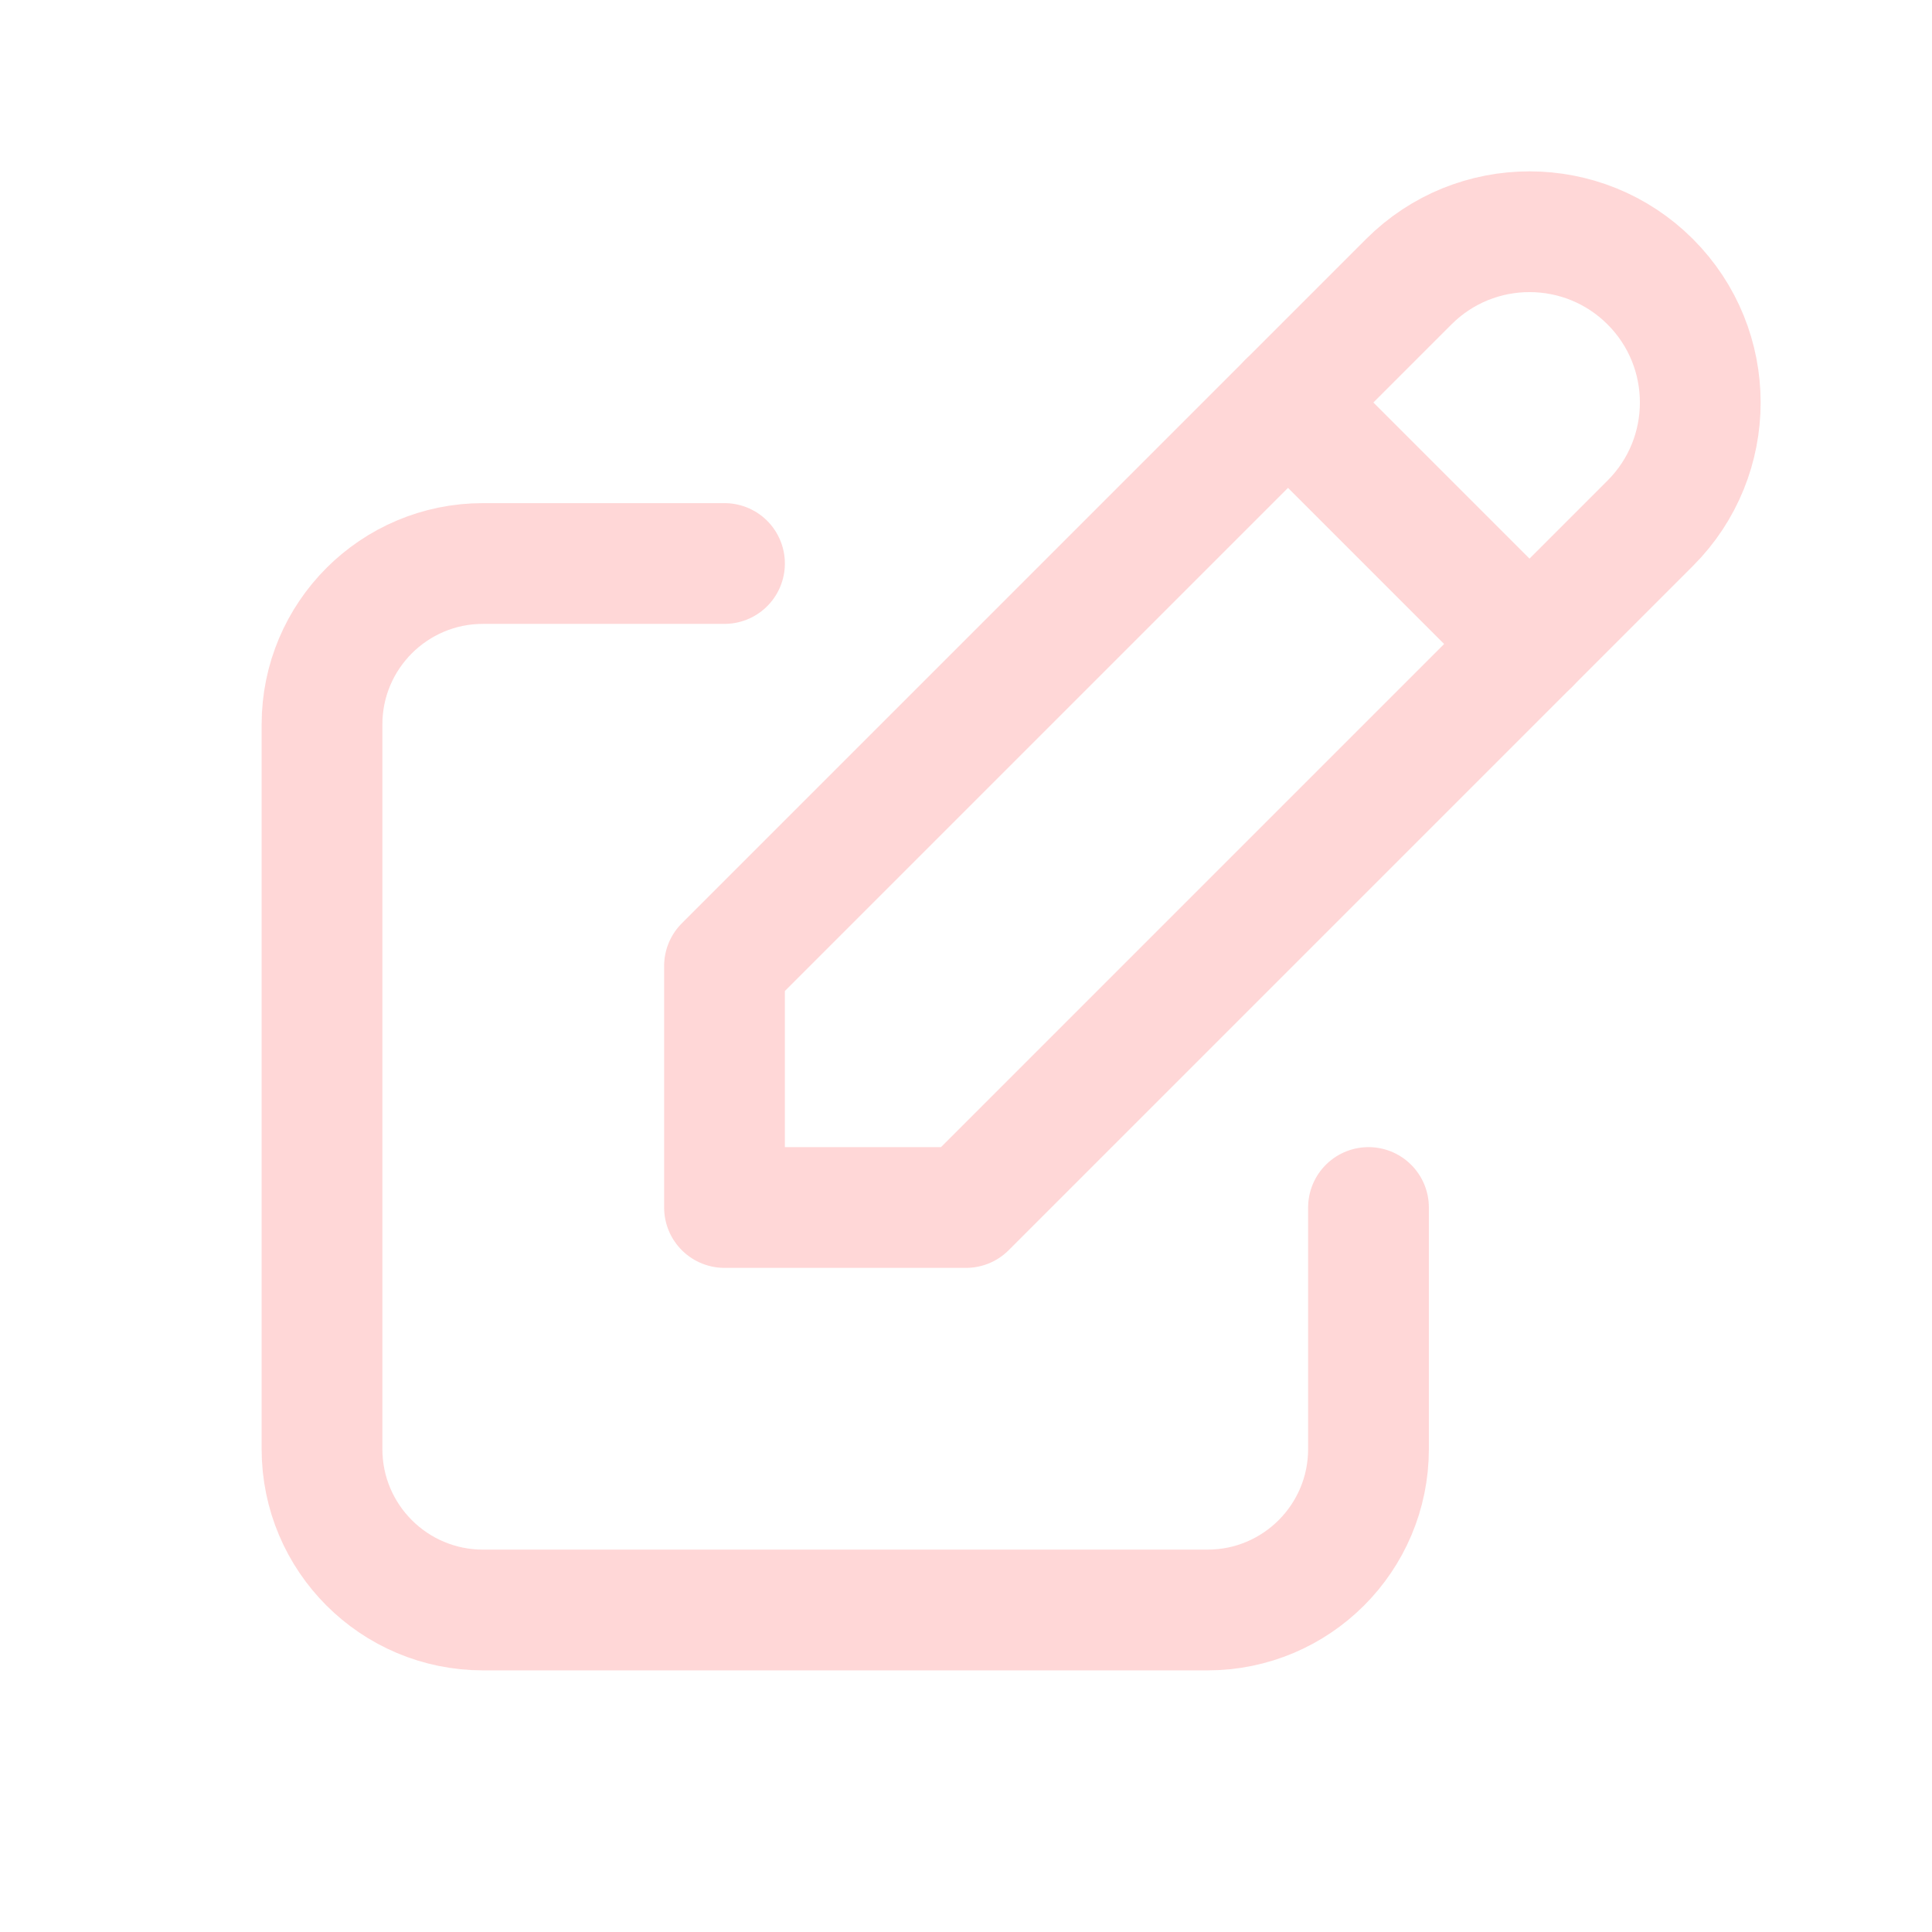
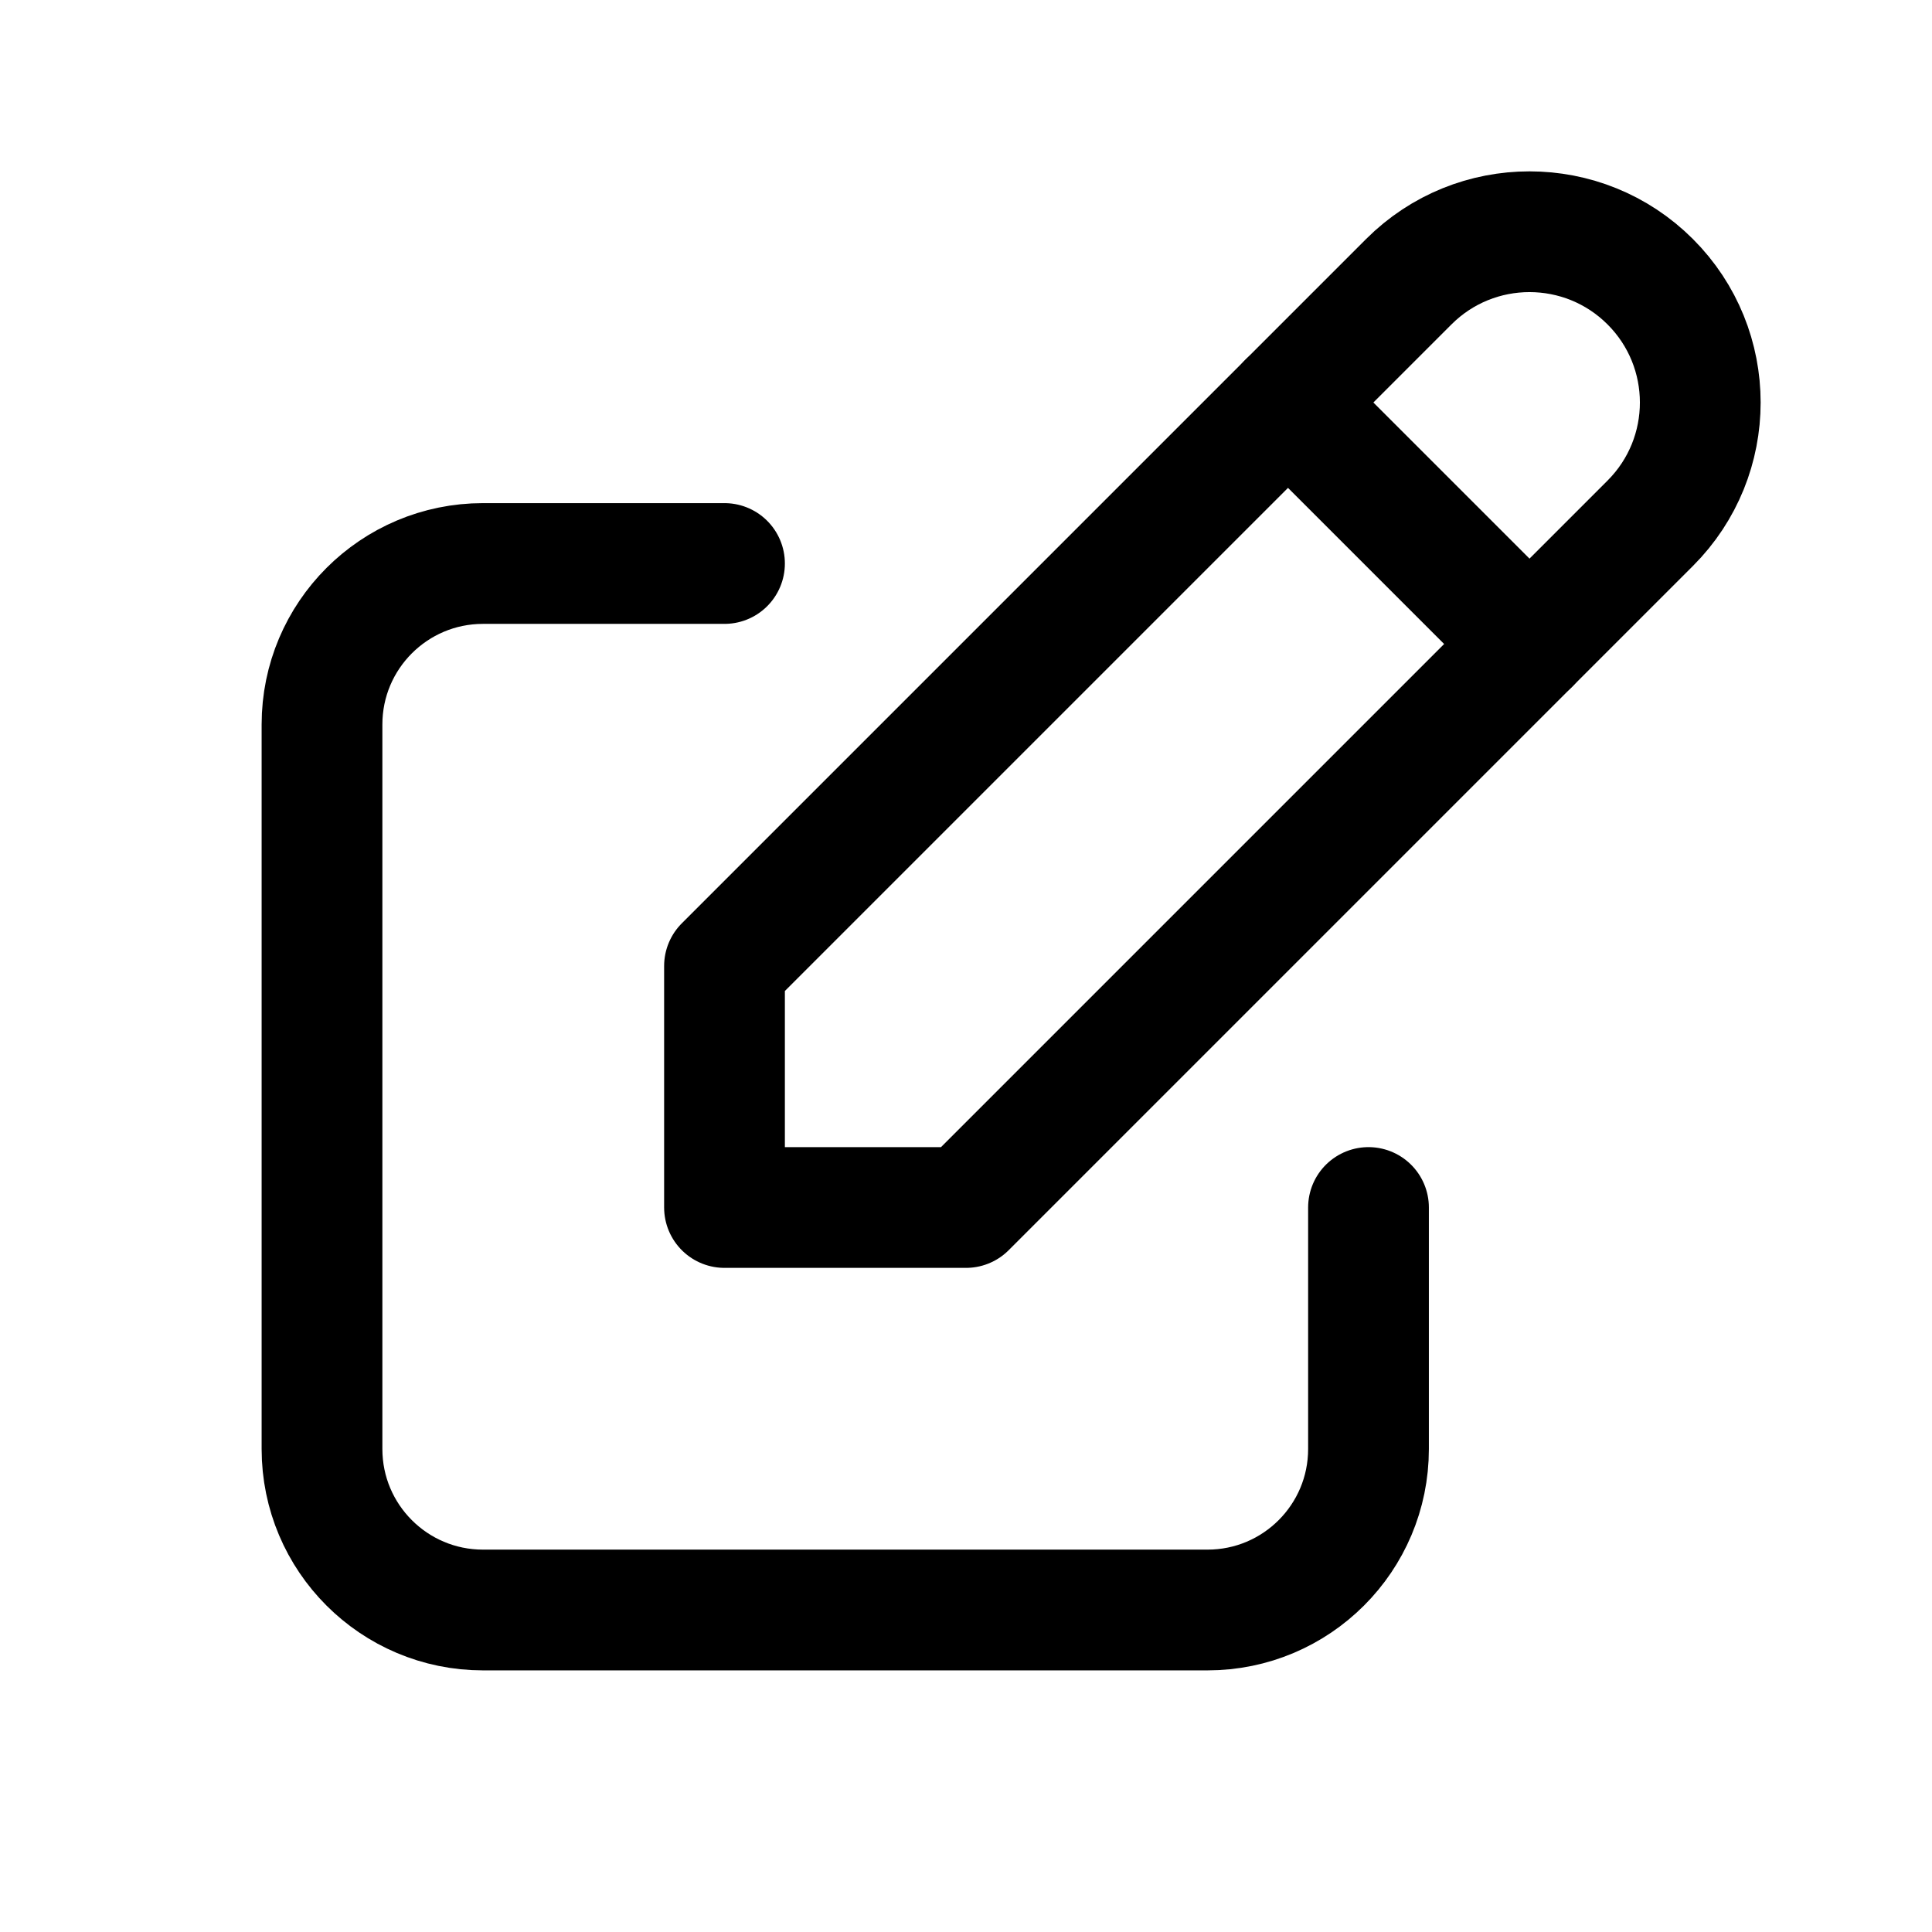
- <svg xmlns="http://www.w3.org/2000/svg" class="icon icon-tabler icon-tabler-edit" width="44" height="44" viewBox="0 0 24 24" stroke-width="1.5" stroke="#ffd7d7" fill="none" stroke-linecap="round" stroke-linejoin="round">
+ <svg xmlns="http://www.w3.org/2000/svg" class="icon icon-tabler icon-tabler-edit" width="44" height="44" viewBox="0 0 24 24" stroke-width="1.5" stroke="#000000" fill="none" stroke-linecap="round" stroke-linejoin="round">
  <path stroke="none" d="M0 0h24v24H0z" fill="none" />
  <path d="M9 7h-3a2 2 0 0 0 -2 2v9a2 2 0 0 0 2 2h9a2 2 0 0 0 2 -2v-3" />
  <path d="M9 15h3l8.5 -8.5a1.5 1.5 0 0 0 -3 -3l-8.5 8.5v3" />
  <line x1="16" y1="5" x2="19" y2="8" />
</svg>
